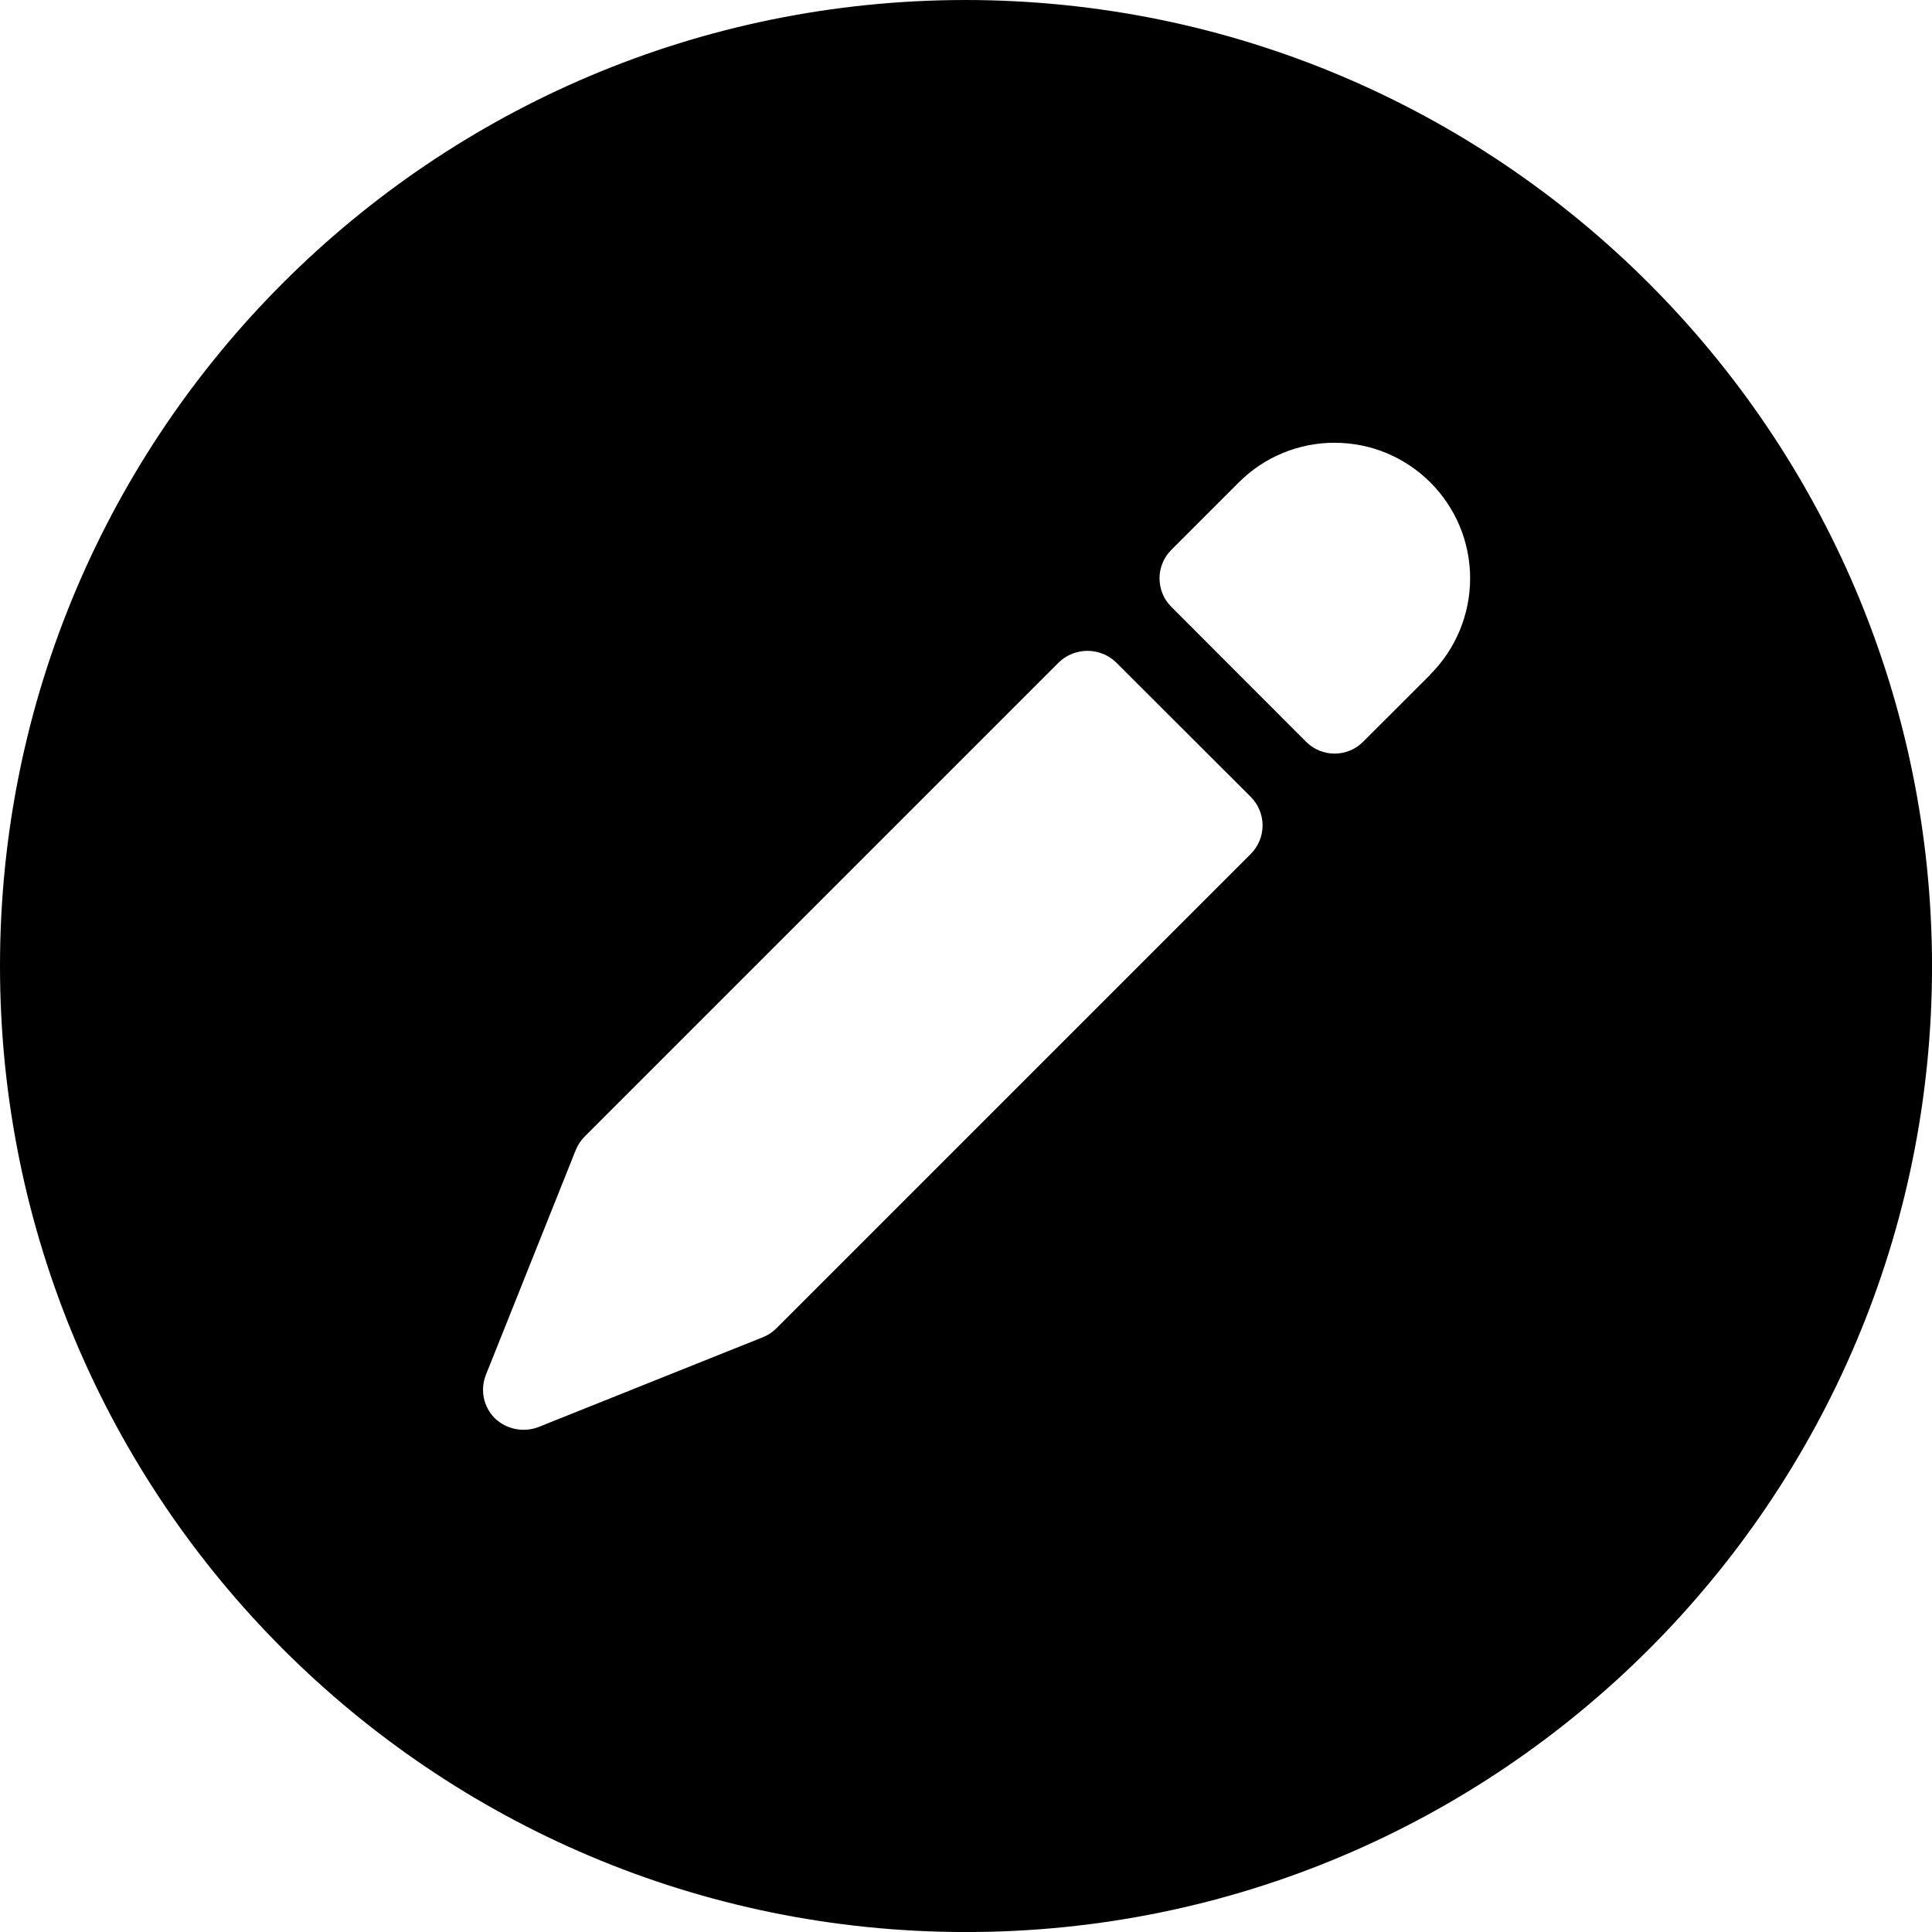
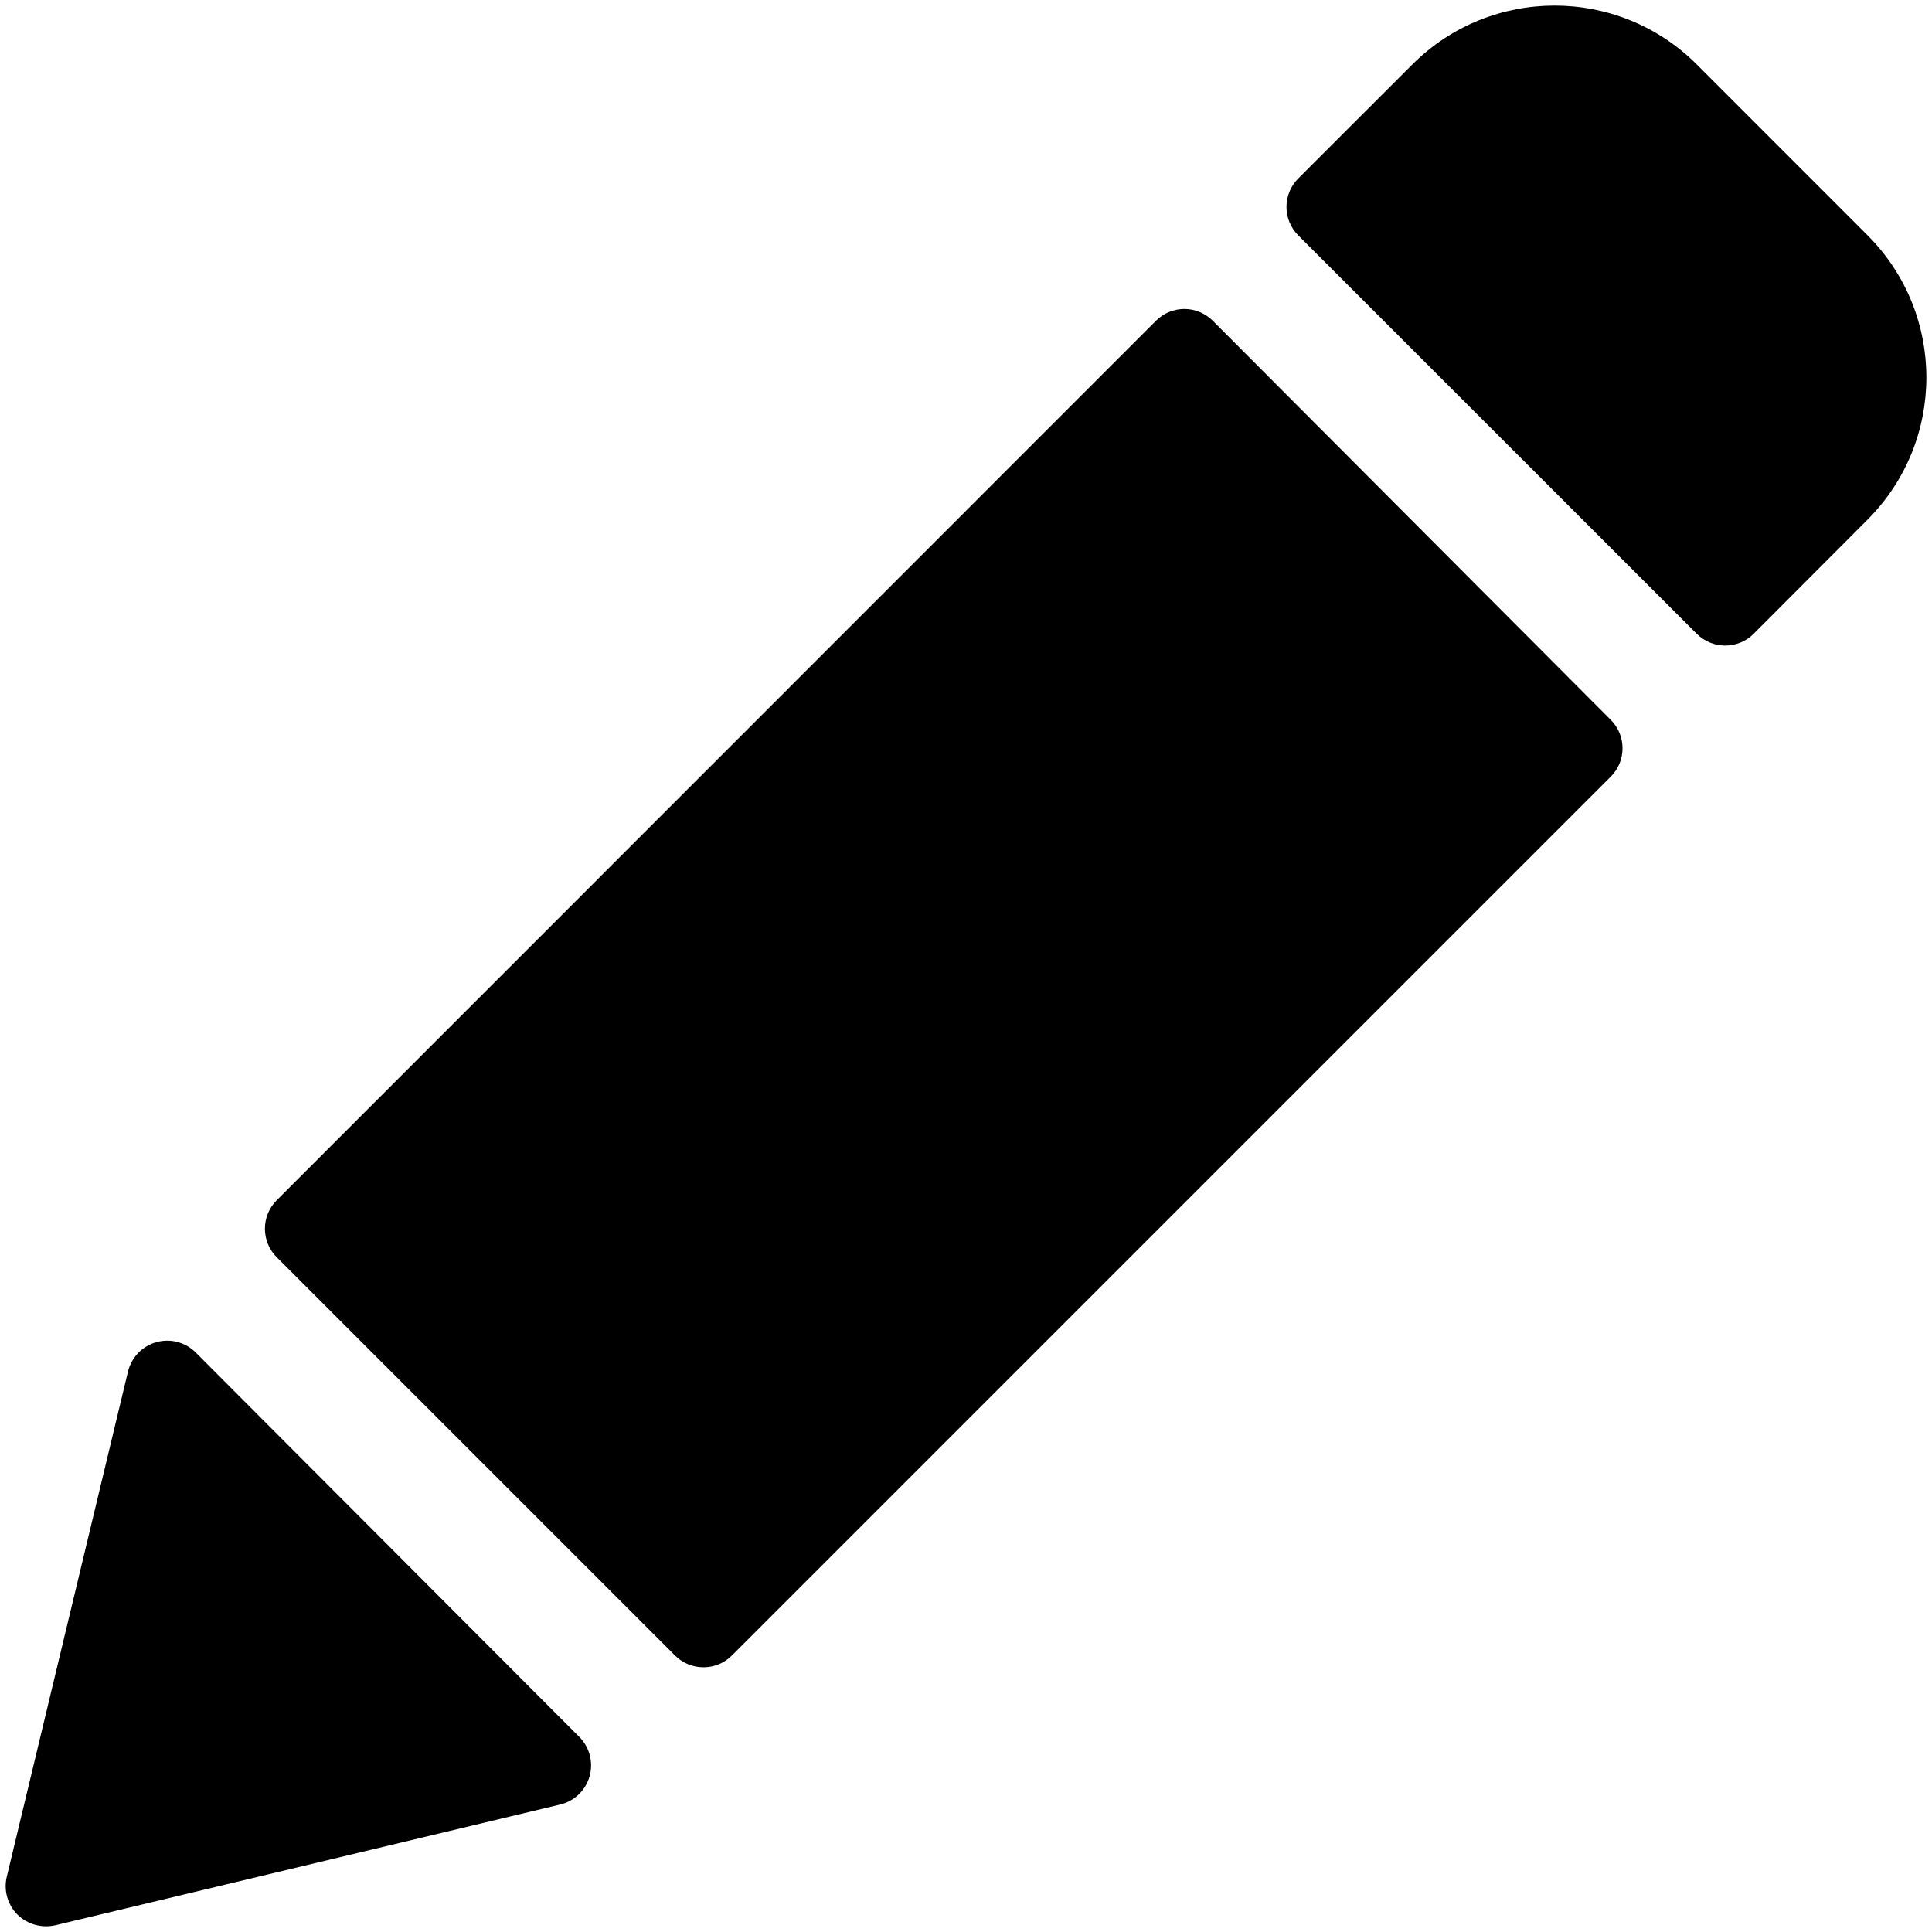
<svg xmlns="http://www.w3.org/2000/svg" version="1.1" viewBox="0 0 40 40">
  <g transform="scale(1.6667)">
-     <path d="m12 0c-6.627 0-12 5.373-12 12s5.373 12 12 12 12-5.373 12-12c-7e-3 -6.624-5.376-11.993-12-12zm-5.964 17.078 1.116-2.792c0.026-0.063 0.063-0.12 0.111-0.168l5.892-5.892c0.198-0.188 0.509-0.188 0.707 0l1.676 1.674c0.093 0.094 0.146 0.221 0.146 0.354 0 0.132-0.053 0.259-0.146 0.353l-5.893 5.893c-0.048 0.048-0.105 0.086-0.168 0.111l-2.791 1.117c-0.186 0.07-0.397 0.027-0.54-0.111-0.141-0.142-0.184-0.353-0.11-0.539zm11.734-8.7-0.838 0.837c-0.195 0.195-0.512 0.195-0.707 0l-1.675-1.677c-0.195-0.195-0.195-0.512 0-0.707l0.838-0.838c0.315-0.316 0.744-0.494 1.191-0.493v0c0.931 1e-3 1.684 0.756 1.683 1.687-1e-3 0.446-0.178 0.874-0.493 1.189l1e-3 2e-3z" stroke-linecap="round" stroke-linejoin="round" stroke-width="0" />
+     <path d="m15.067 3.986c-0.094-0.094-0.221-0.148-0.354-0.148v0c-0.133 0-0.26 0.053-0.354 0.147l-10.922 10.925c-0.195 0.195-0.195 0.512 0 0.707l4.948 4.948c0.195 0.195 0.512 0.195 0.707 0l10.917-10.917c0.195-0.195 0.195-0.511 0-0.706l-4.942-4.956zm-12.637 12.814c-0.128-0.128-0.315-0.176-0.489-0.127s-0.308 0.188-0.351 0.364l-1.506 6.277c-0.04 0.169 0.01 0.347 0.133 0.47 0.124 0.121 0.301 0.171 0.47 0.132l6.272-1.5c0.269-0.064 0.434-0.334 0.37-0.603-0.022-0.09-0.068-0.172-0.133-0.237l-4.766-4.776zm20.77-13.876-2.123-2.124c-0.976-0.974-2.556-0.974-3.532 0l-1.418 1.417c-0.195 0.195-0.195 0.512 0 0.707l4.95 4.949c0.195 0.195 0.512 0.195 0.707 0l1.416-1.419c0.973-0.976 0.973-2.554 0-3.53z" stroke-linecap="round" stroke-linejoin="round" stroke-width="0" />
  </g>
</svg>
